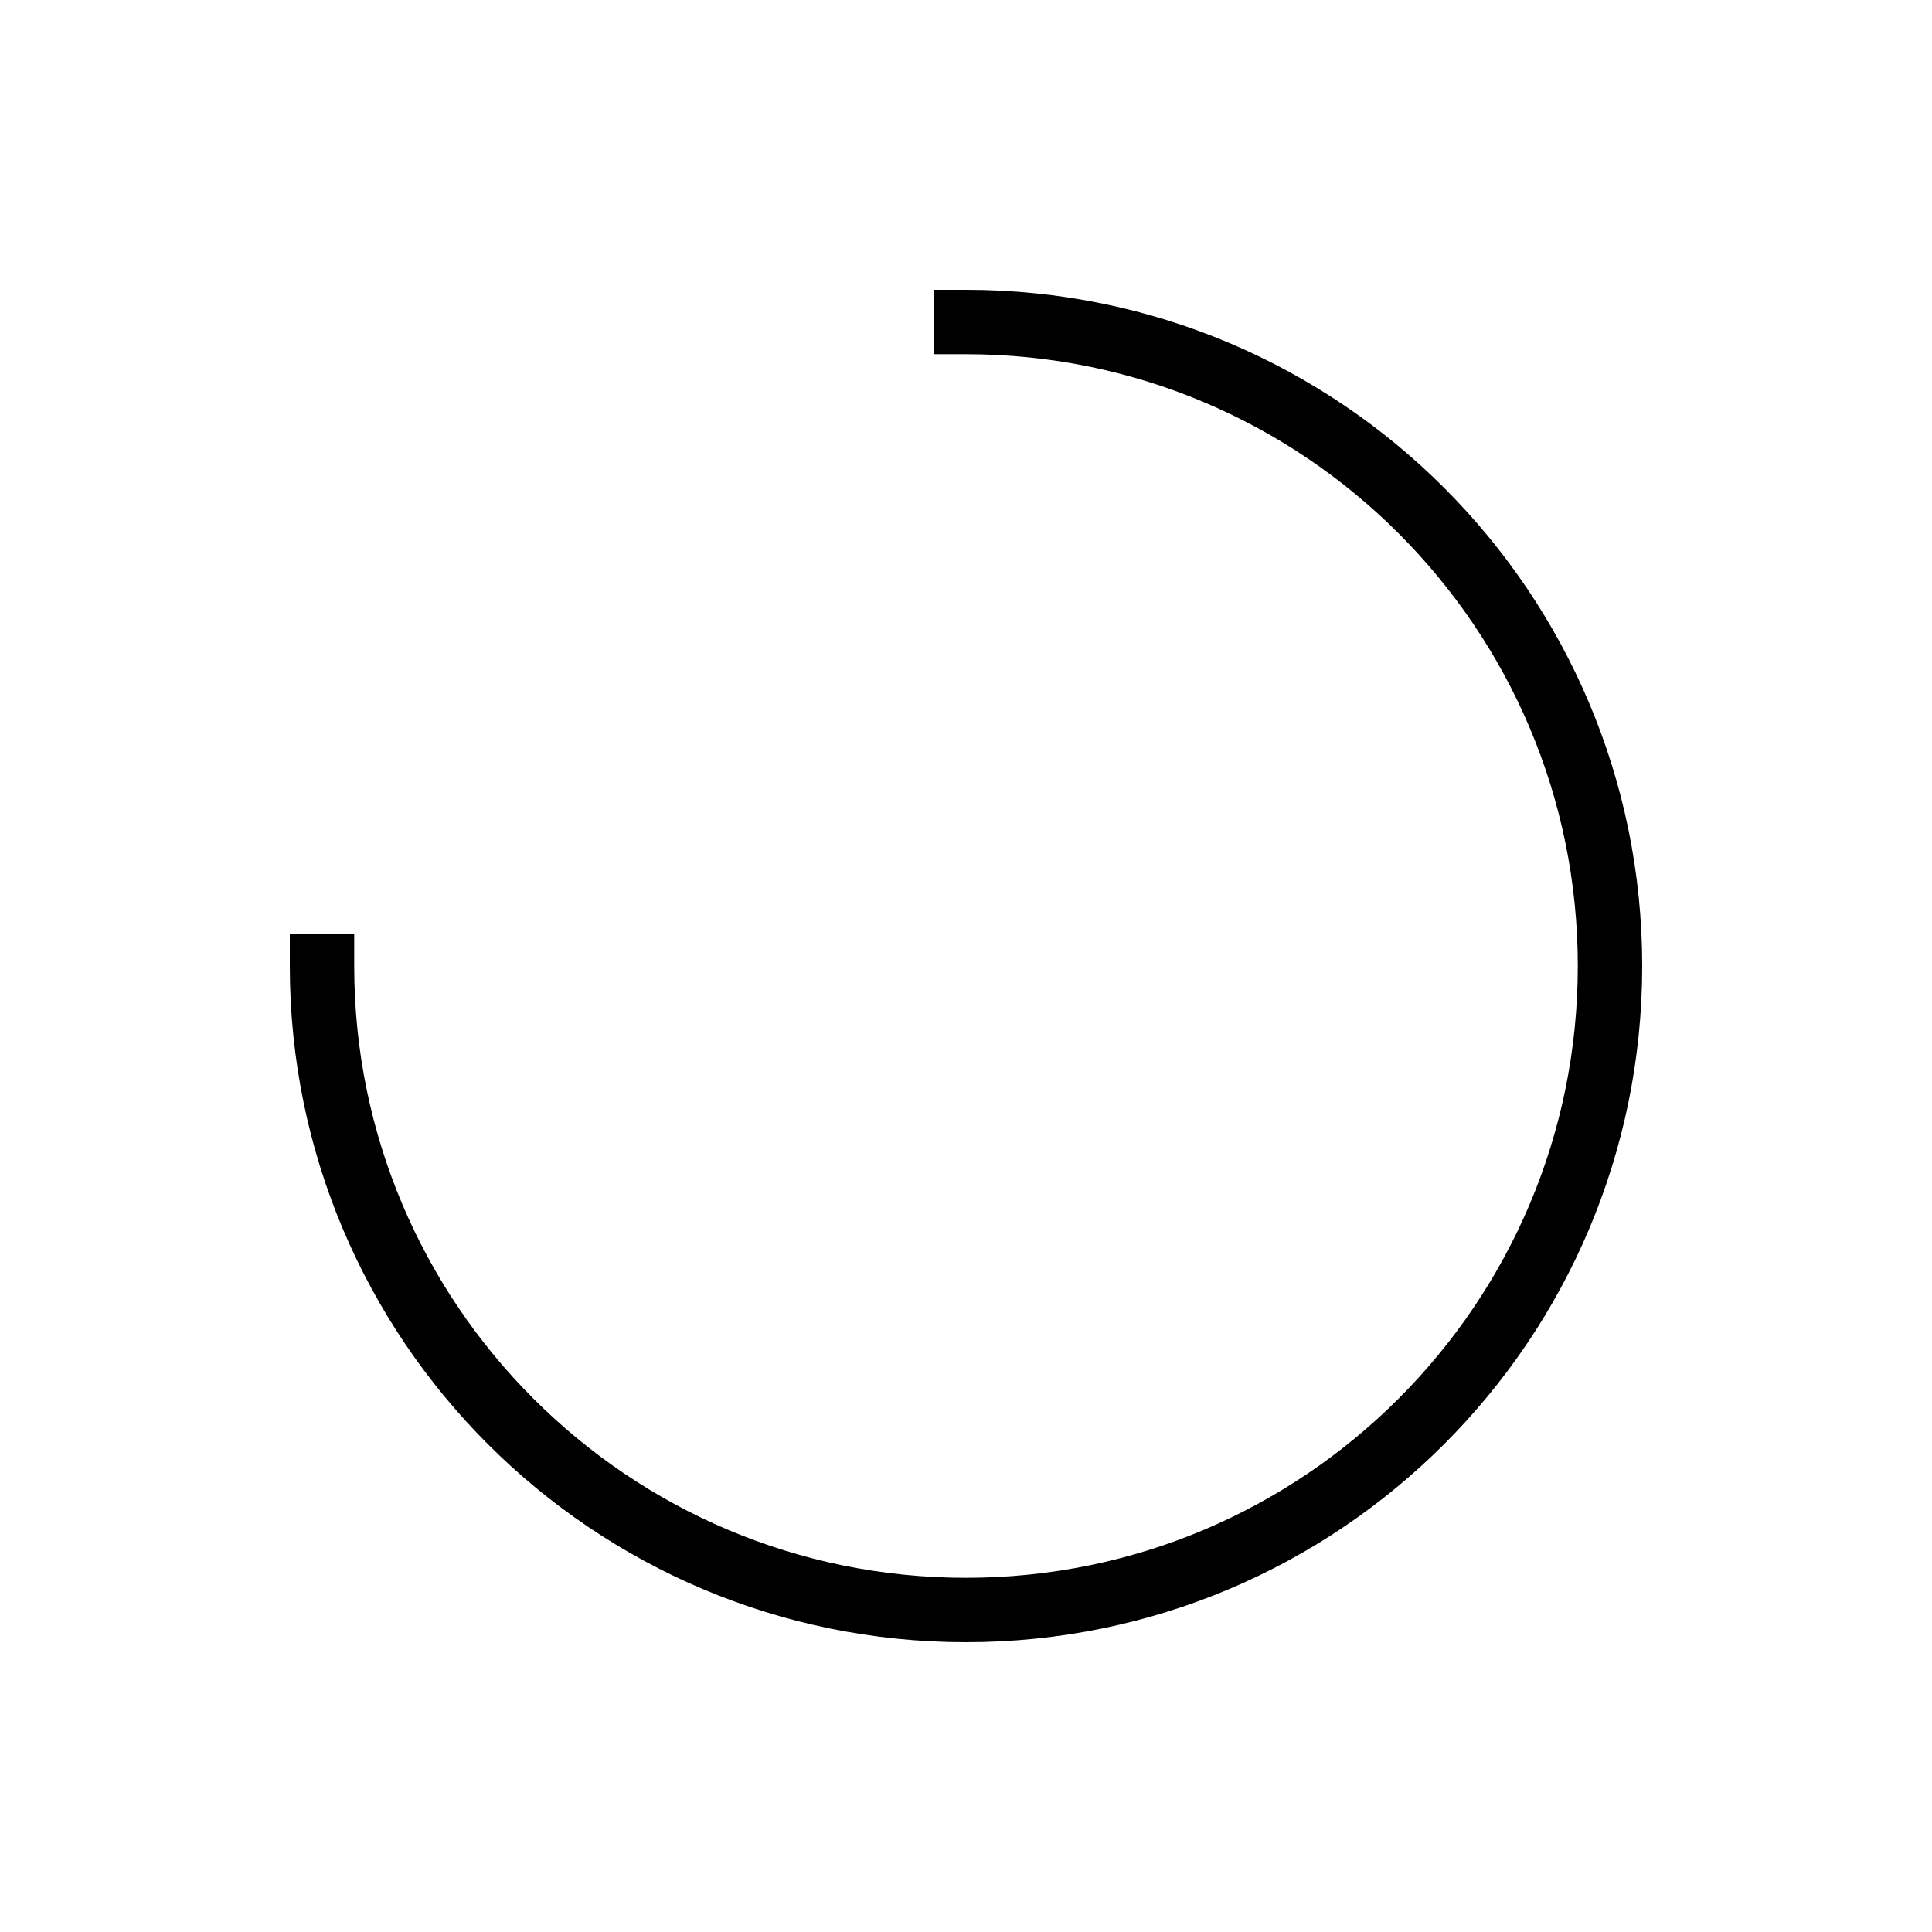
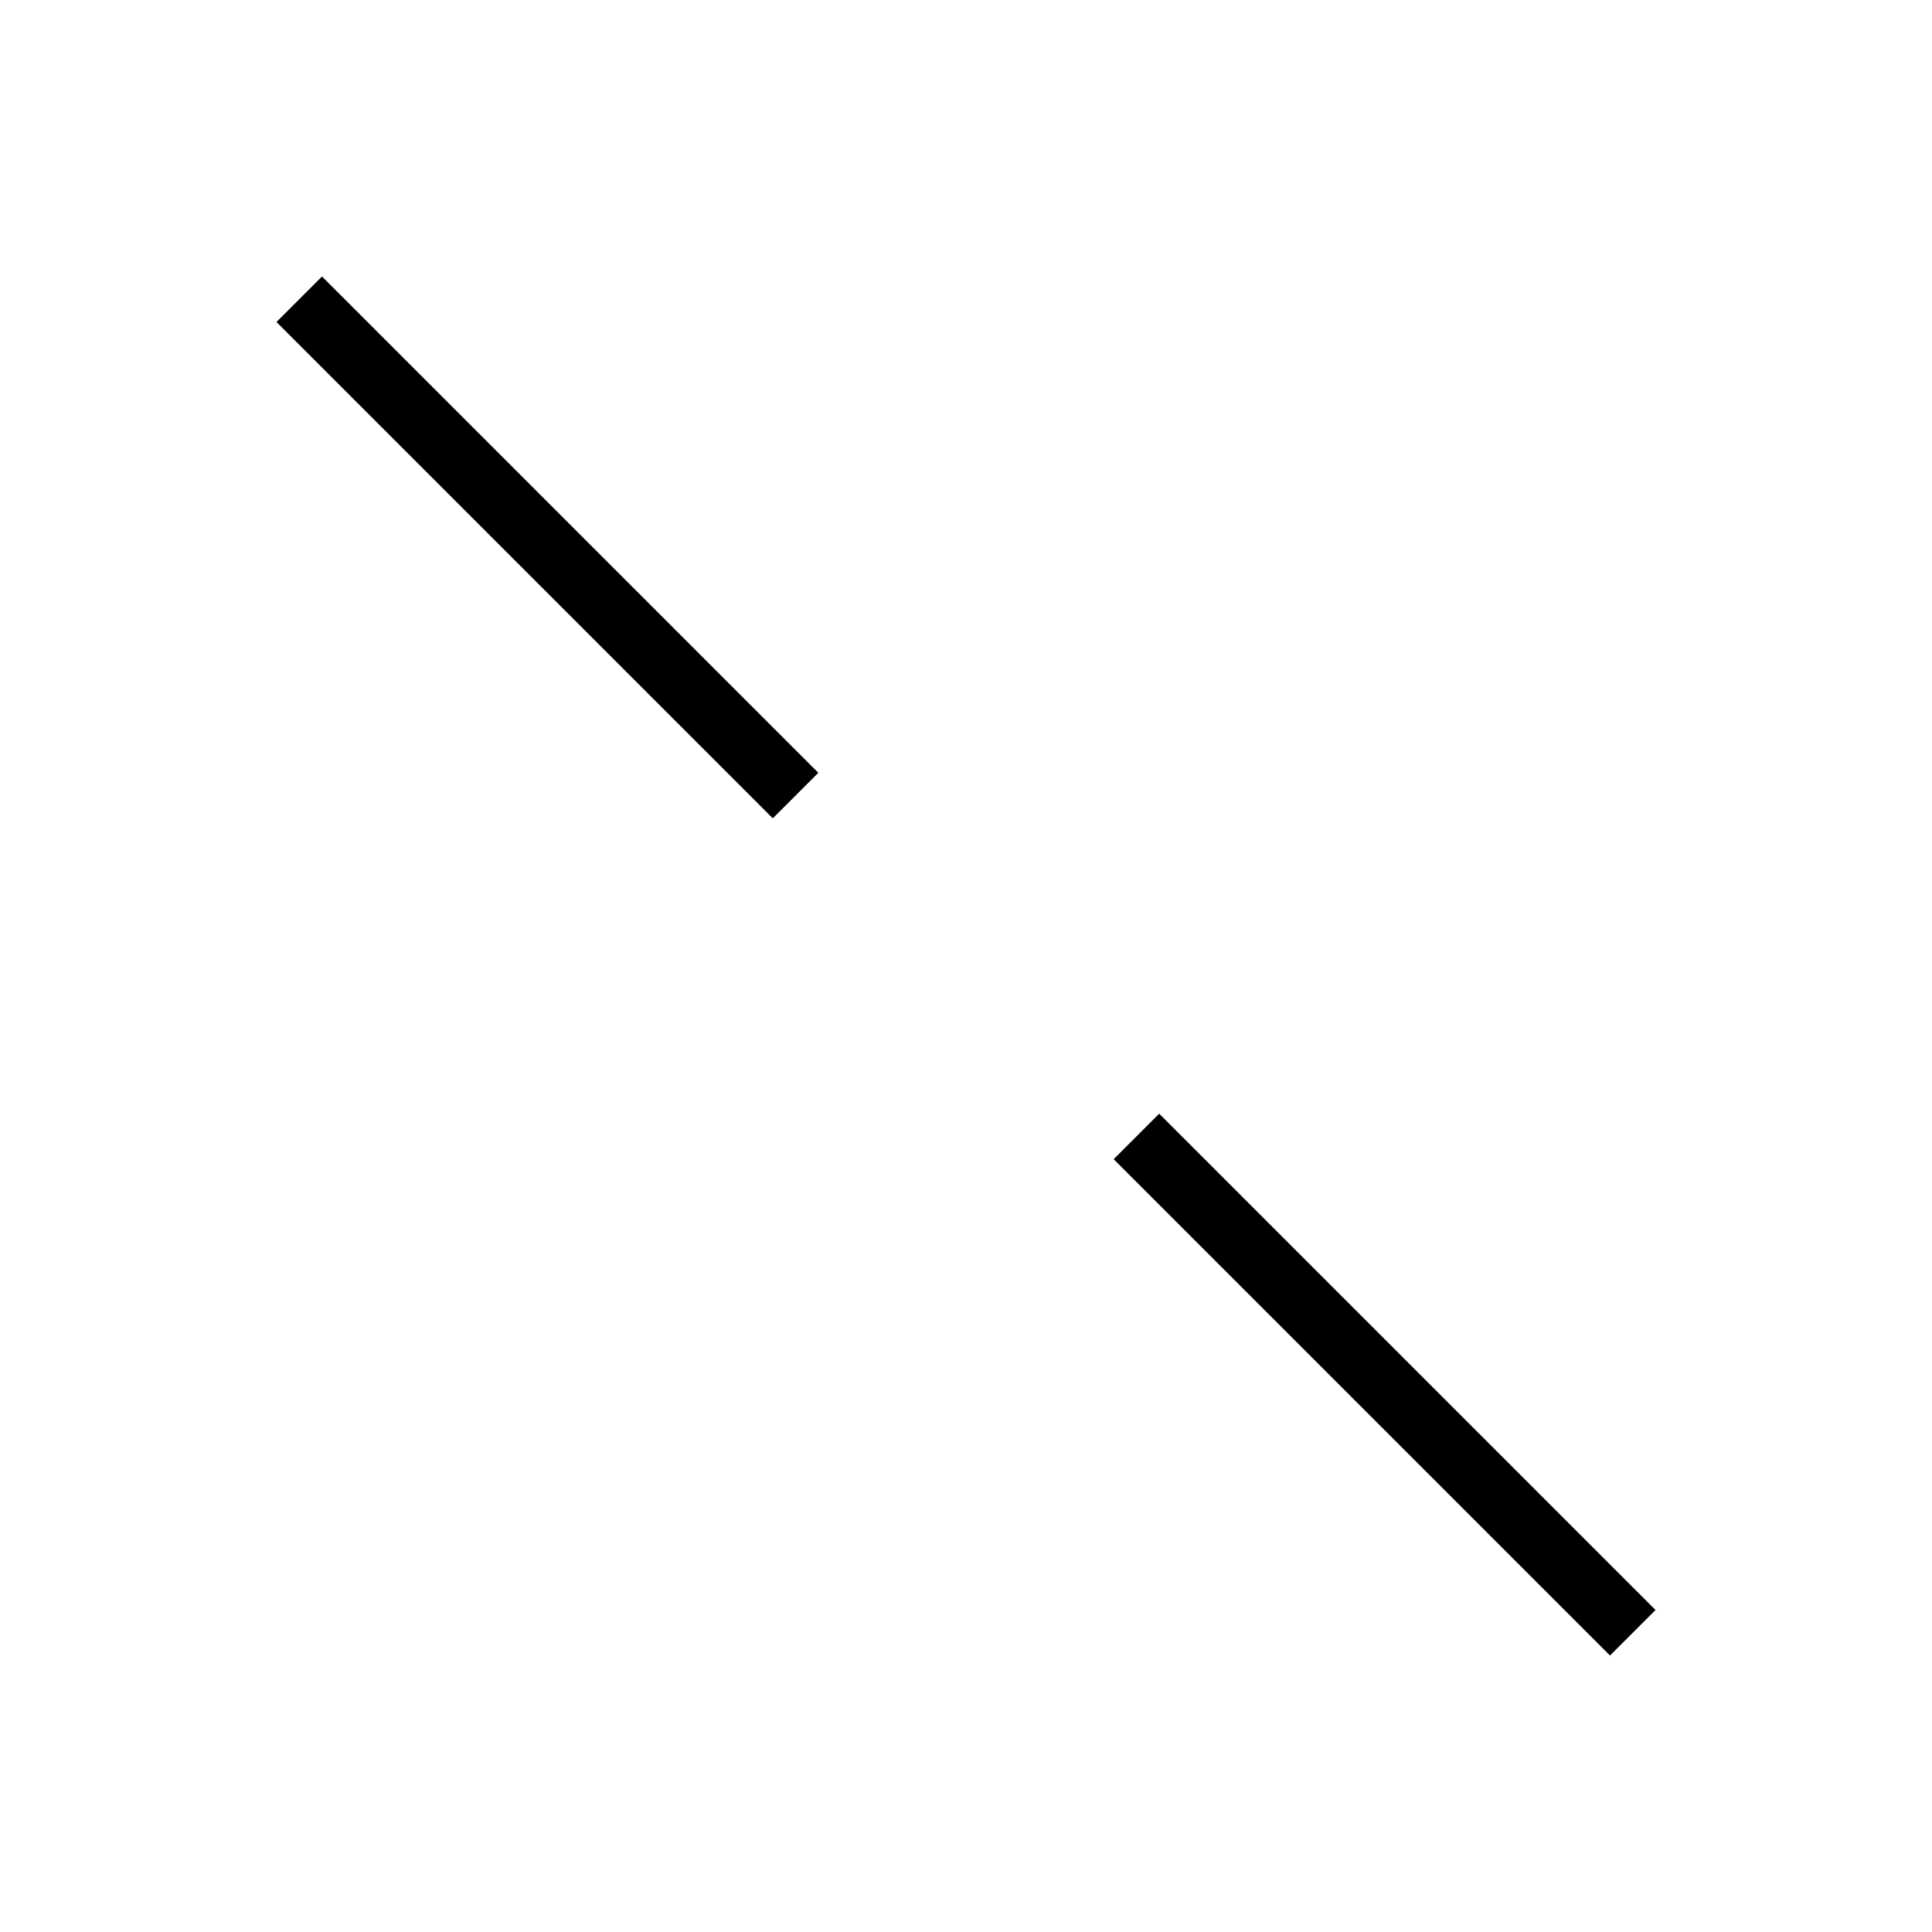
<svg xmlns="http://www.w3.org/2000/svg" class="vector" width="300px" height="300px" baseProfile="full" version="1.1" style="width: 300px; height: 300px; stroke: rgb(0, 0, 0); stroke-width: 10px; fill: none; stroke-linecap: square;">
-   <path d="M150,50 A100,100 0 0,1 250,150 A-100,100 0 0,1 150,250 A-100,-100 0 0,1 50,150 " />
+   <path d="M50,50 L120,120 M250,250 L180,180 " />
</svg>
